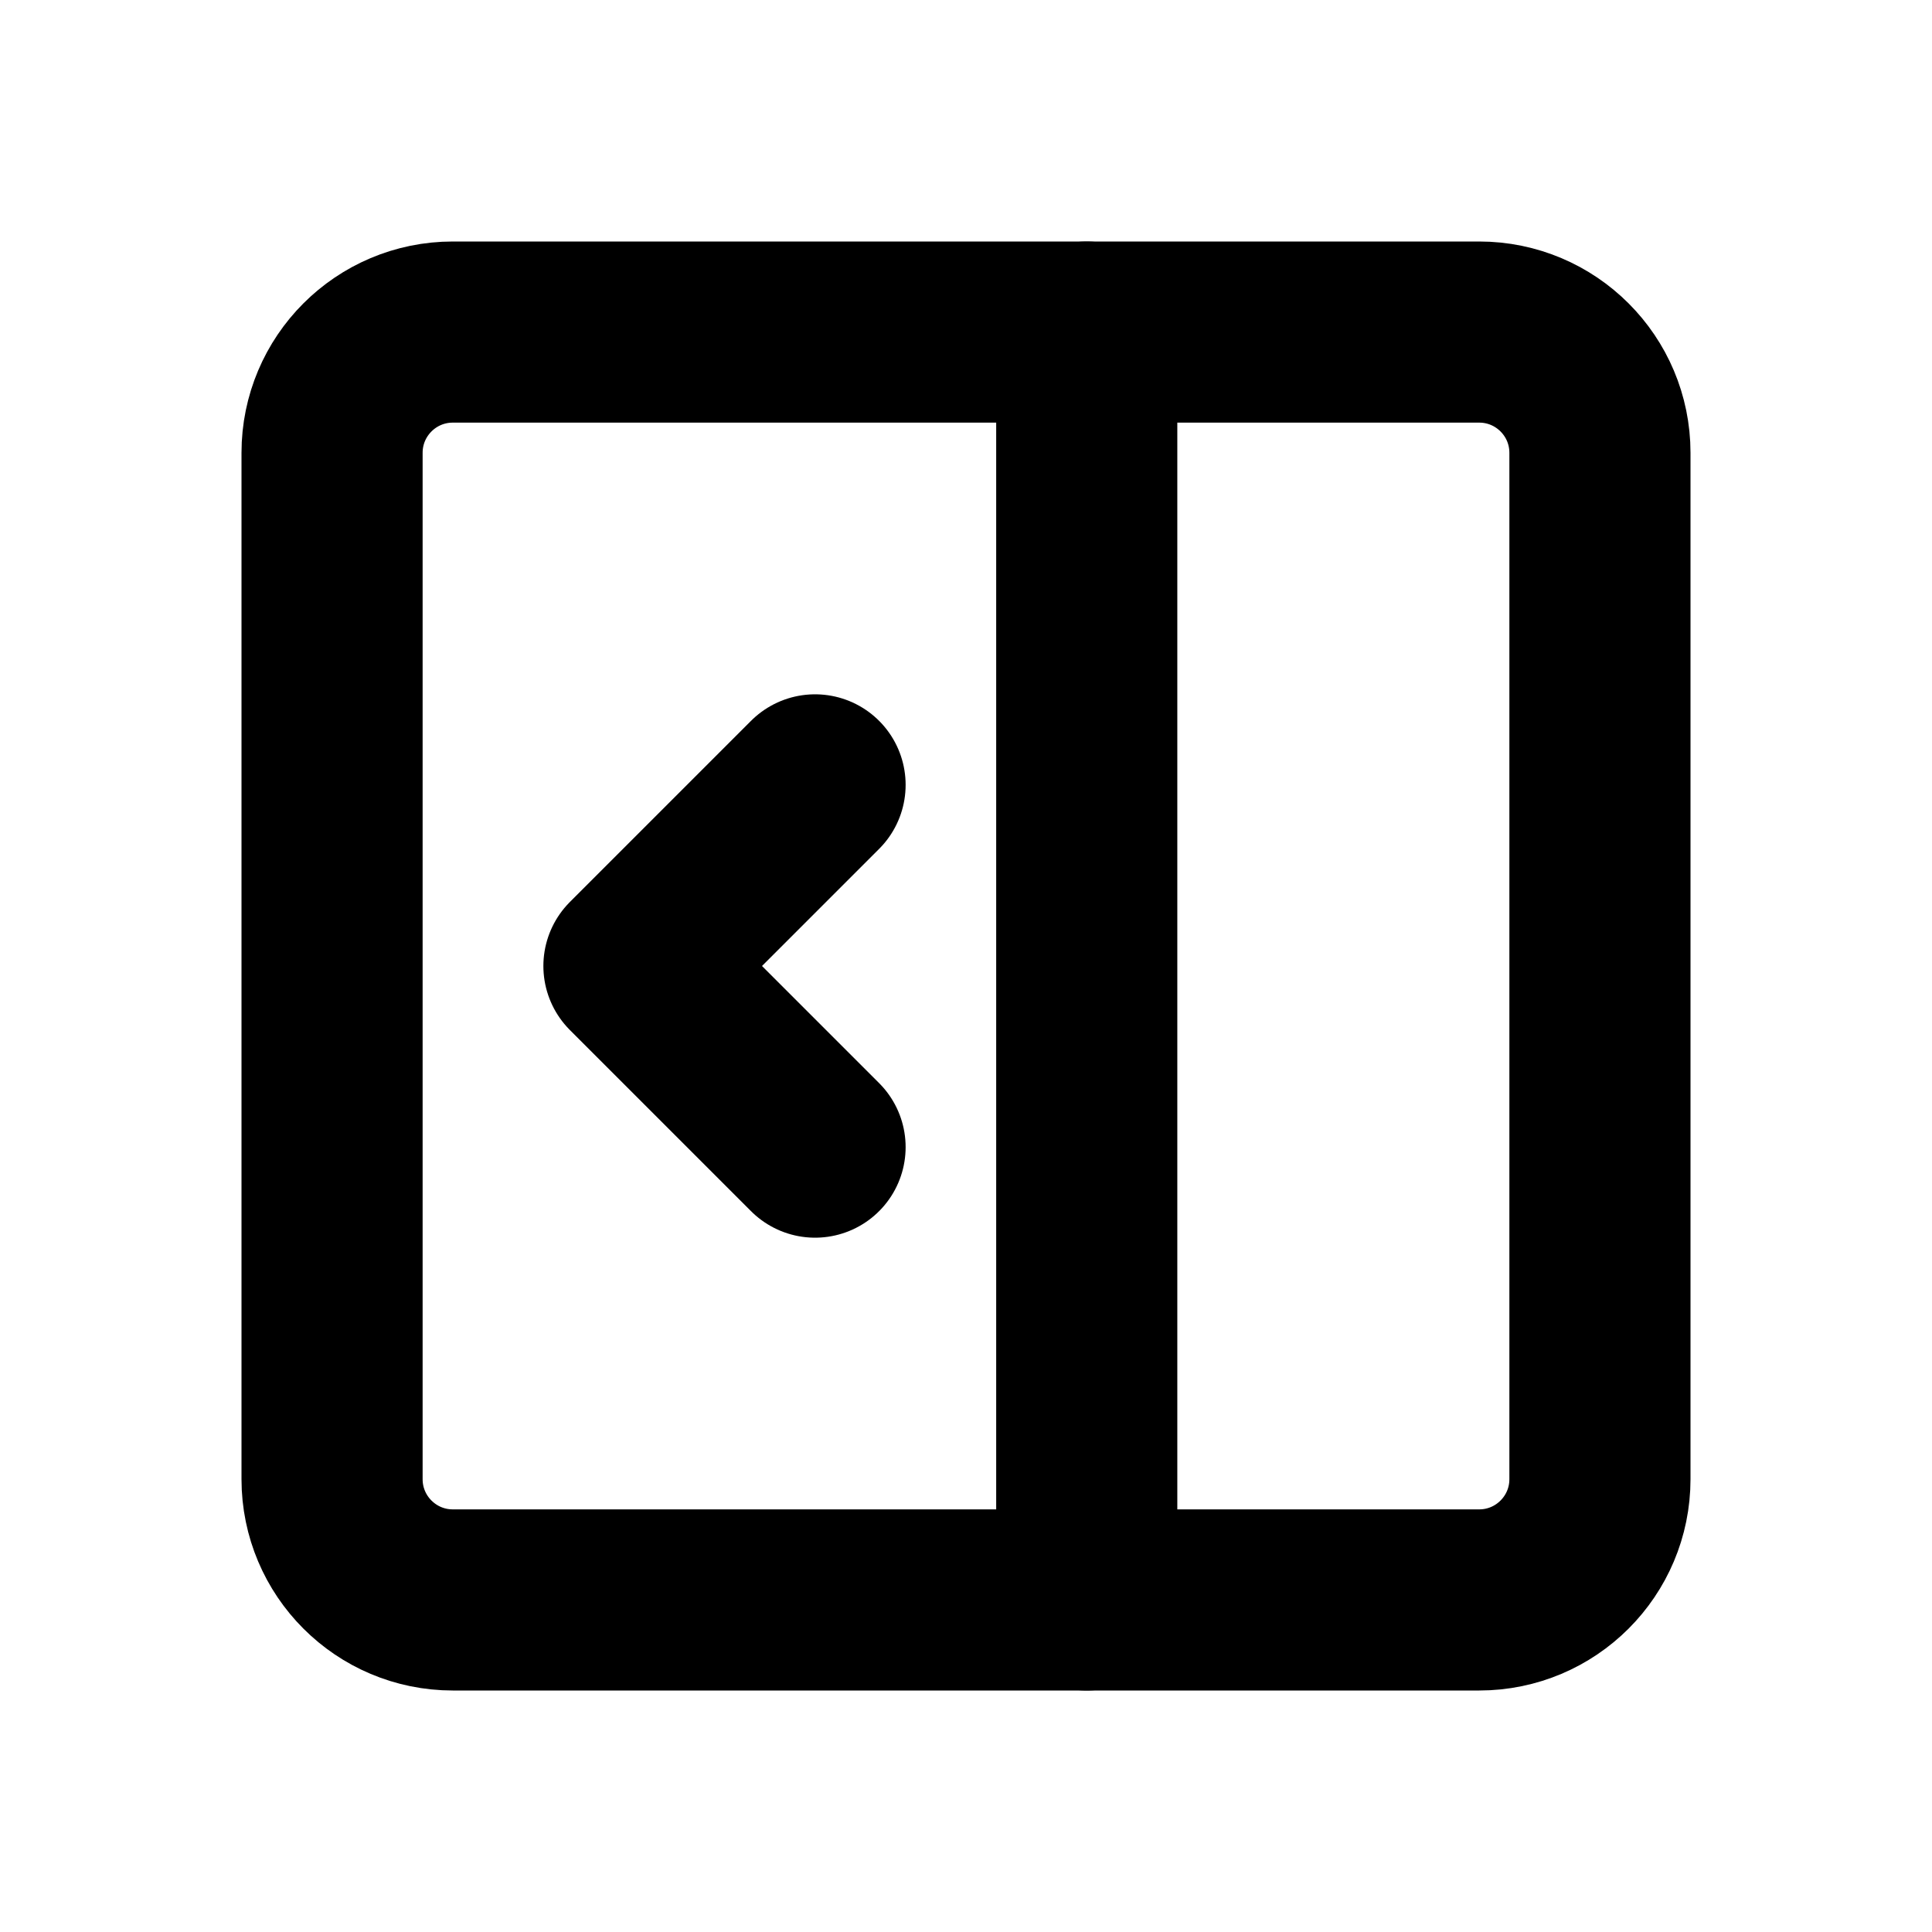
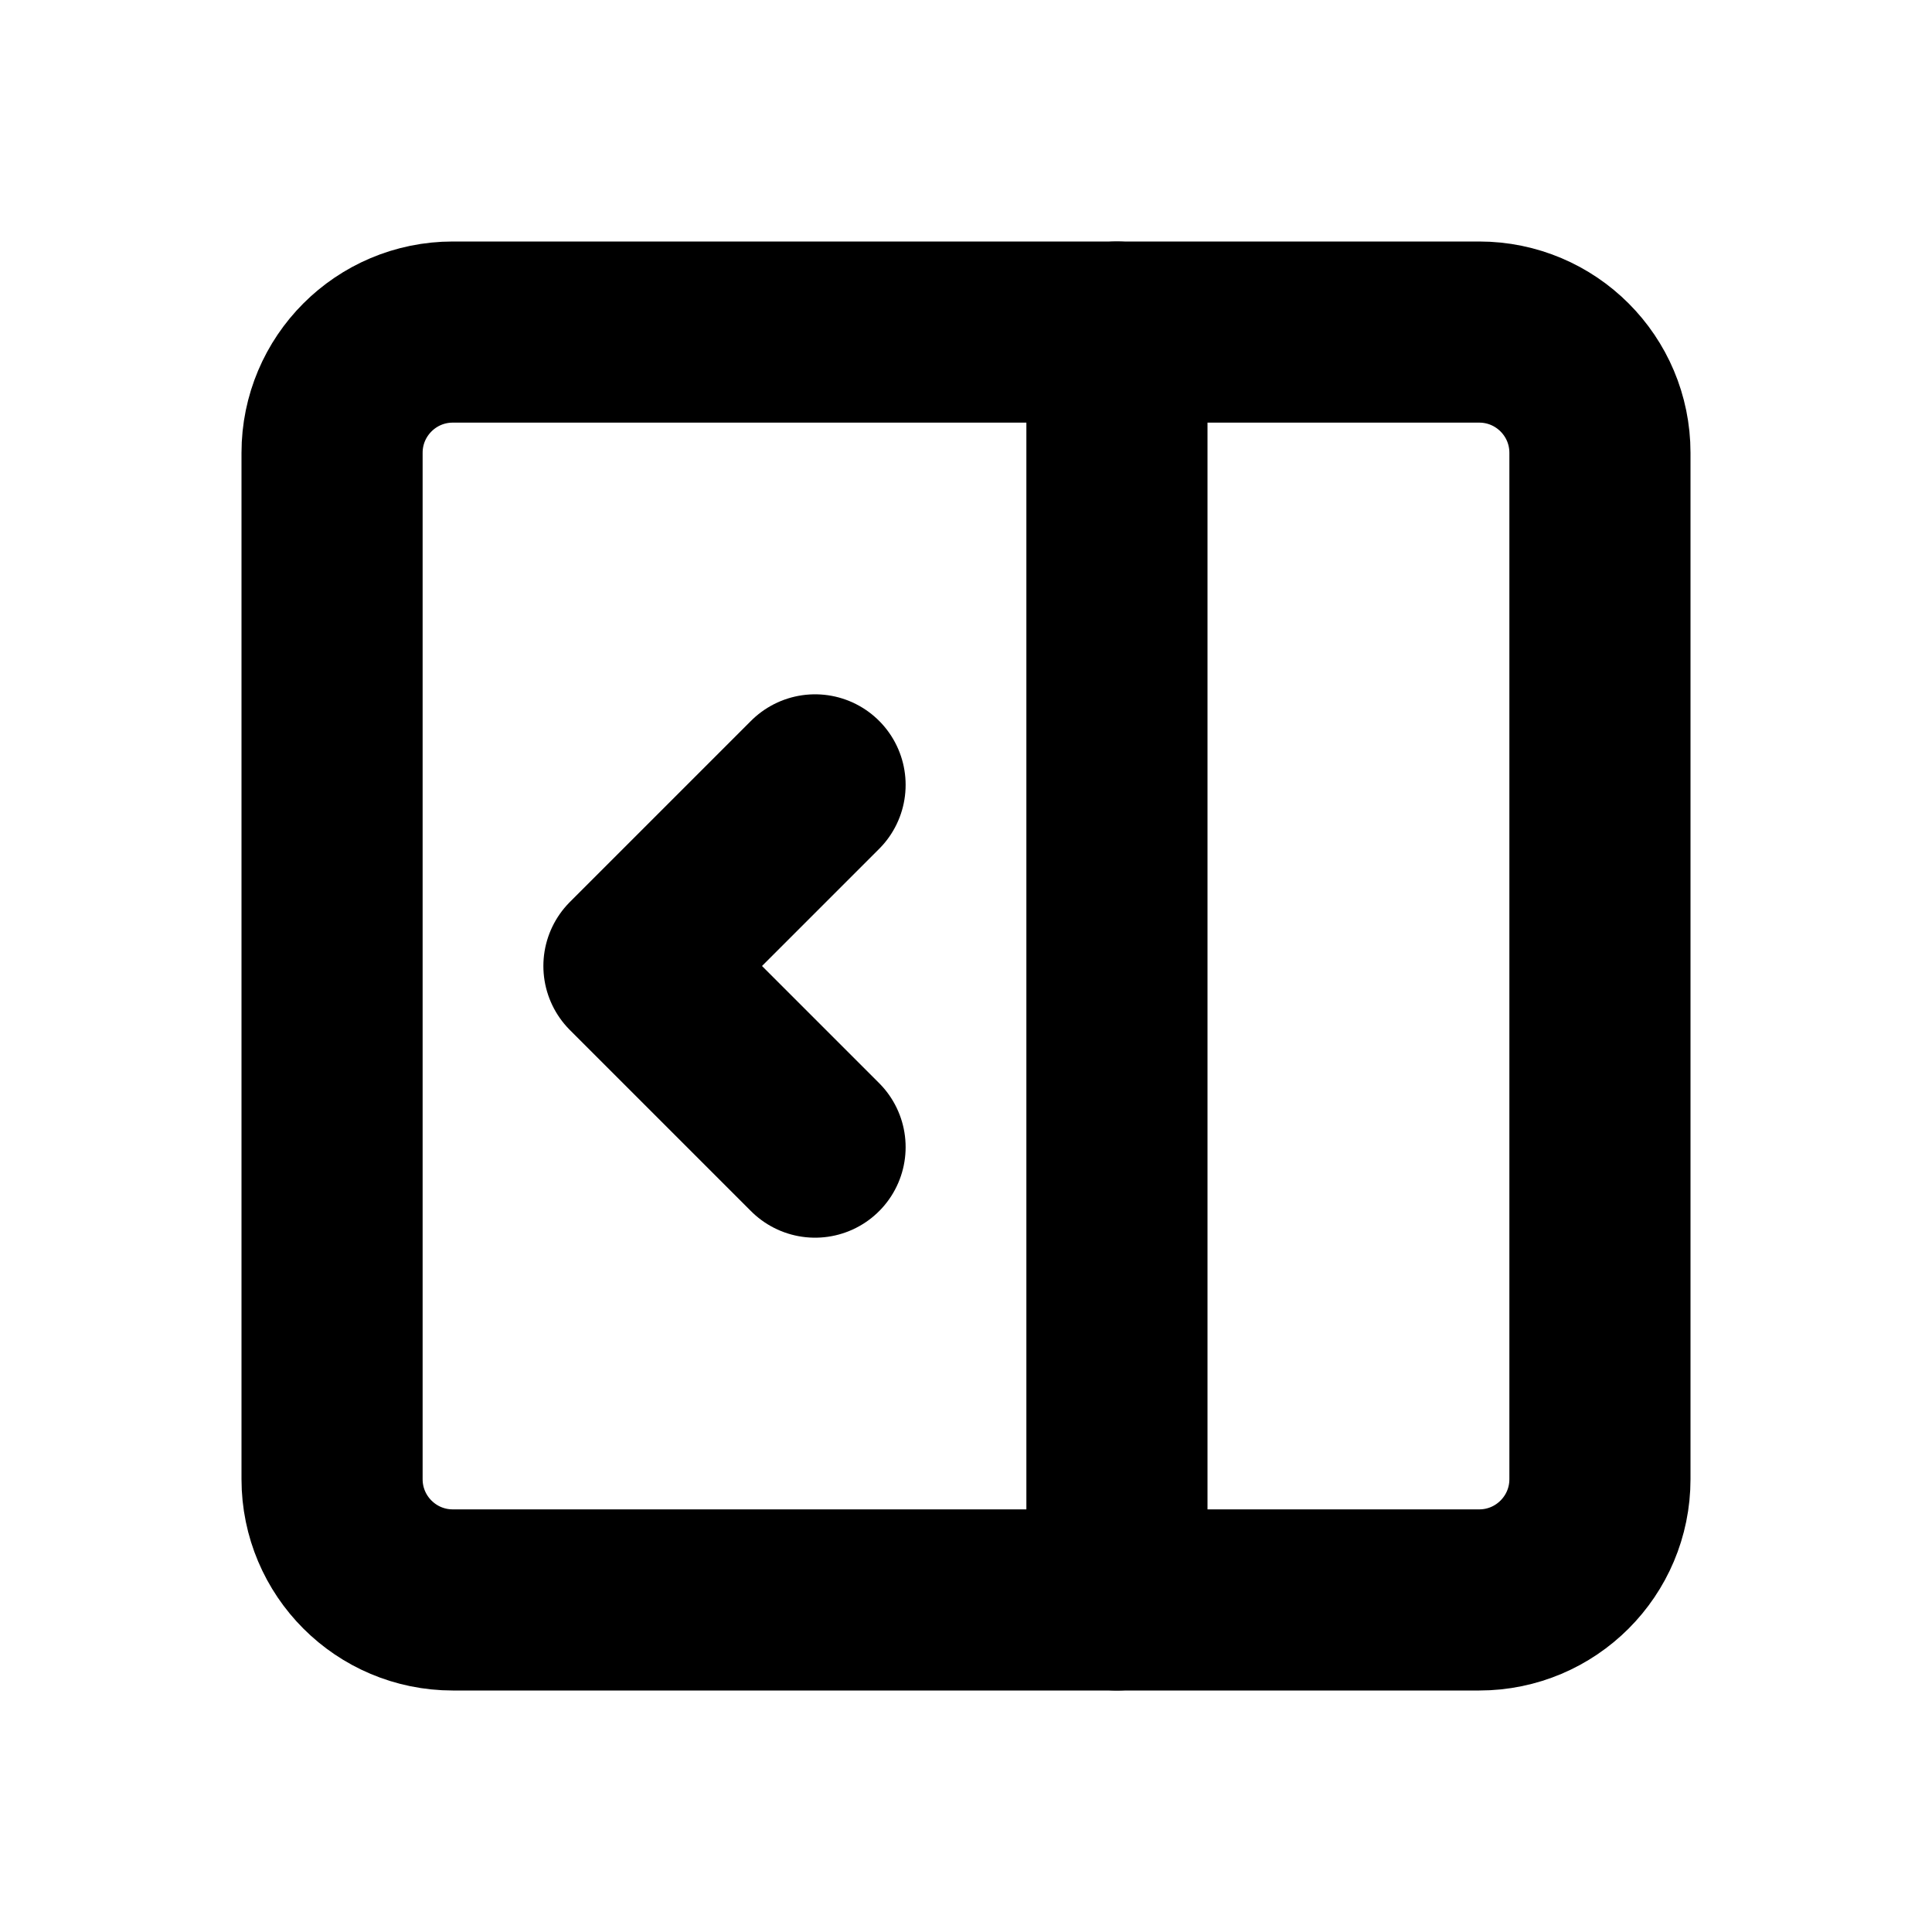
<svg xmlns="http://www.w3.org/2000/svg" width="16" height="16" viewBox="0 0 16 16" fill="none" stroke="currentColor" stroke-width="1.5" stroke-linecap="round" stroke-linejoin="round" aria-hidden="true" focusable="false">
  <rect x="2.75" y="2.75" width="10.5" height="10.5" rx="1" />
-   <path d="M9 2.75V13.25M6.75 6.5L5.25 8 6.75 9.5" />
+   <path d="M9.25 2.75V13.25M6.75 6.5L5.25 8 6.75 9.5" />
</svg>
